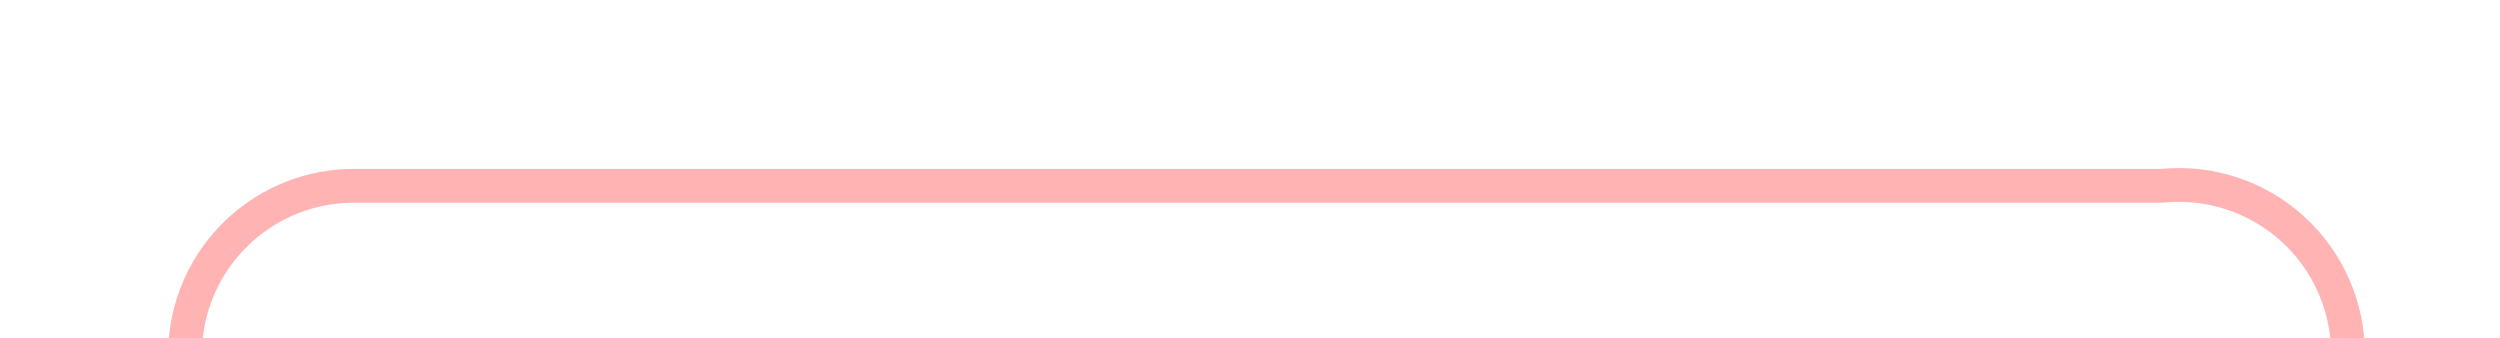
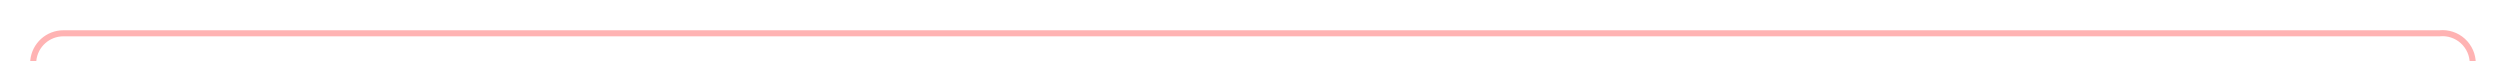
- <svg xmlns="http://www.w3.org/2000/svg" version="1.1" width="74px" height="10px" preserveAspectRatio="xMinYMid meet" viewBox="341 626  74 8">
-   <path d="M 346.5 657  L 346.5 635  A 5 5 0 0 1 351.5 630.5 L 405 630.5  A 5 5 0 0 1 410.5 635.5 L 410.5 1053  A 5 5 0 0 0 415.5 1058.5 L 423 1058.5  " stroke-width="1" stroke="#ff0000" fill="none" stroke-opacity="0.298" />
-   <path d="M 422 1053  L 422 1064  L 423 1064  L 423 1053  L 422 1053  Z " fill-rule="nonzero" fill="#ff0000" stroke="none" fill-opacity="0.298" />
+ <svg xmlns="http://www.w3.org/2000/svg" version="1.1" width="413px" height="10px" preserveAspectRatio="xMinYMid meet" viewBox="32 36  413 8">
+   <path d="M 37.5 59  L 37.5 45  A 5 5 0 0 1 42.5 40.5 L 435 40.5  A 5 5 0 0 1 440.5 45.5 L 440.5 92  A 5 5 0 0 0 445.5 97.5 L 458 97.5  " stroke-width="1" stroke="#ff0000" fill="none" stroke-opacity="0.298" />
+   <path d="M 457 92  L 457 103  L 458 103  L 458 92  L 457 92  Z " fill-rule="nonzero" fill="#ff0000" stroke="none" fill-opacity="0.298" />
</svg>
